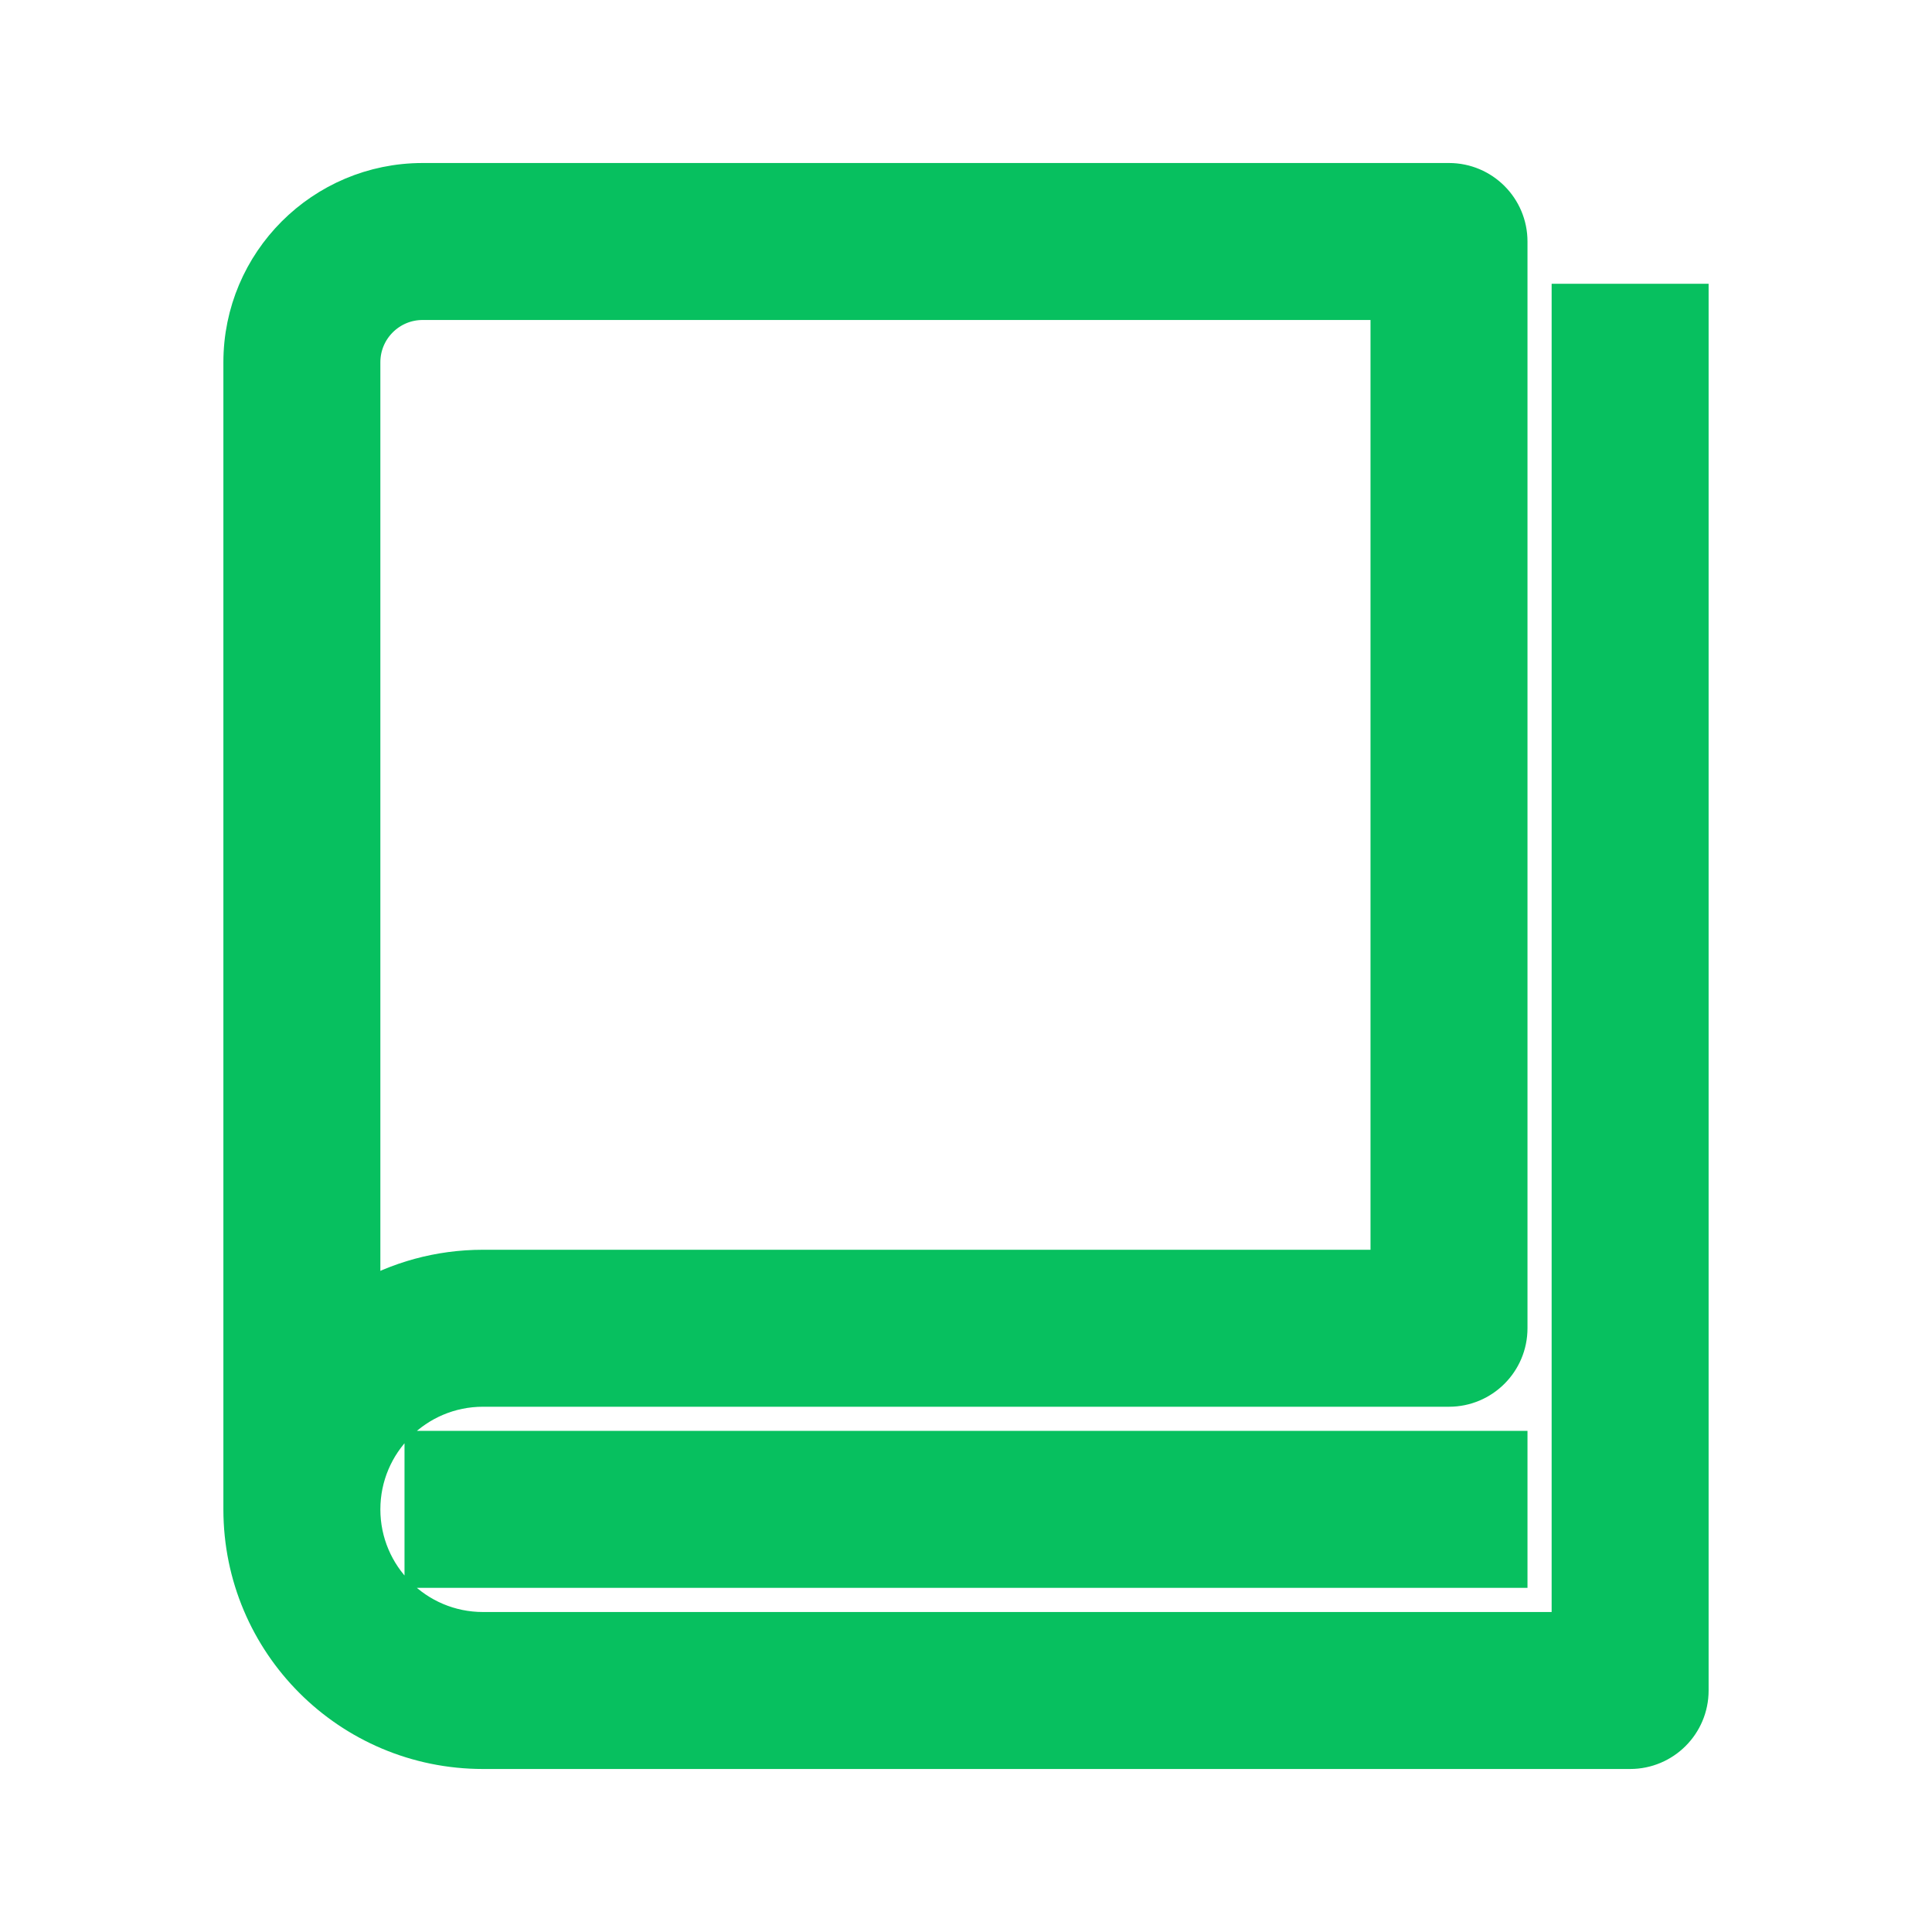
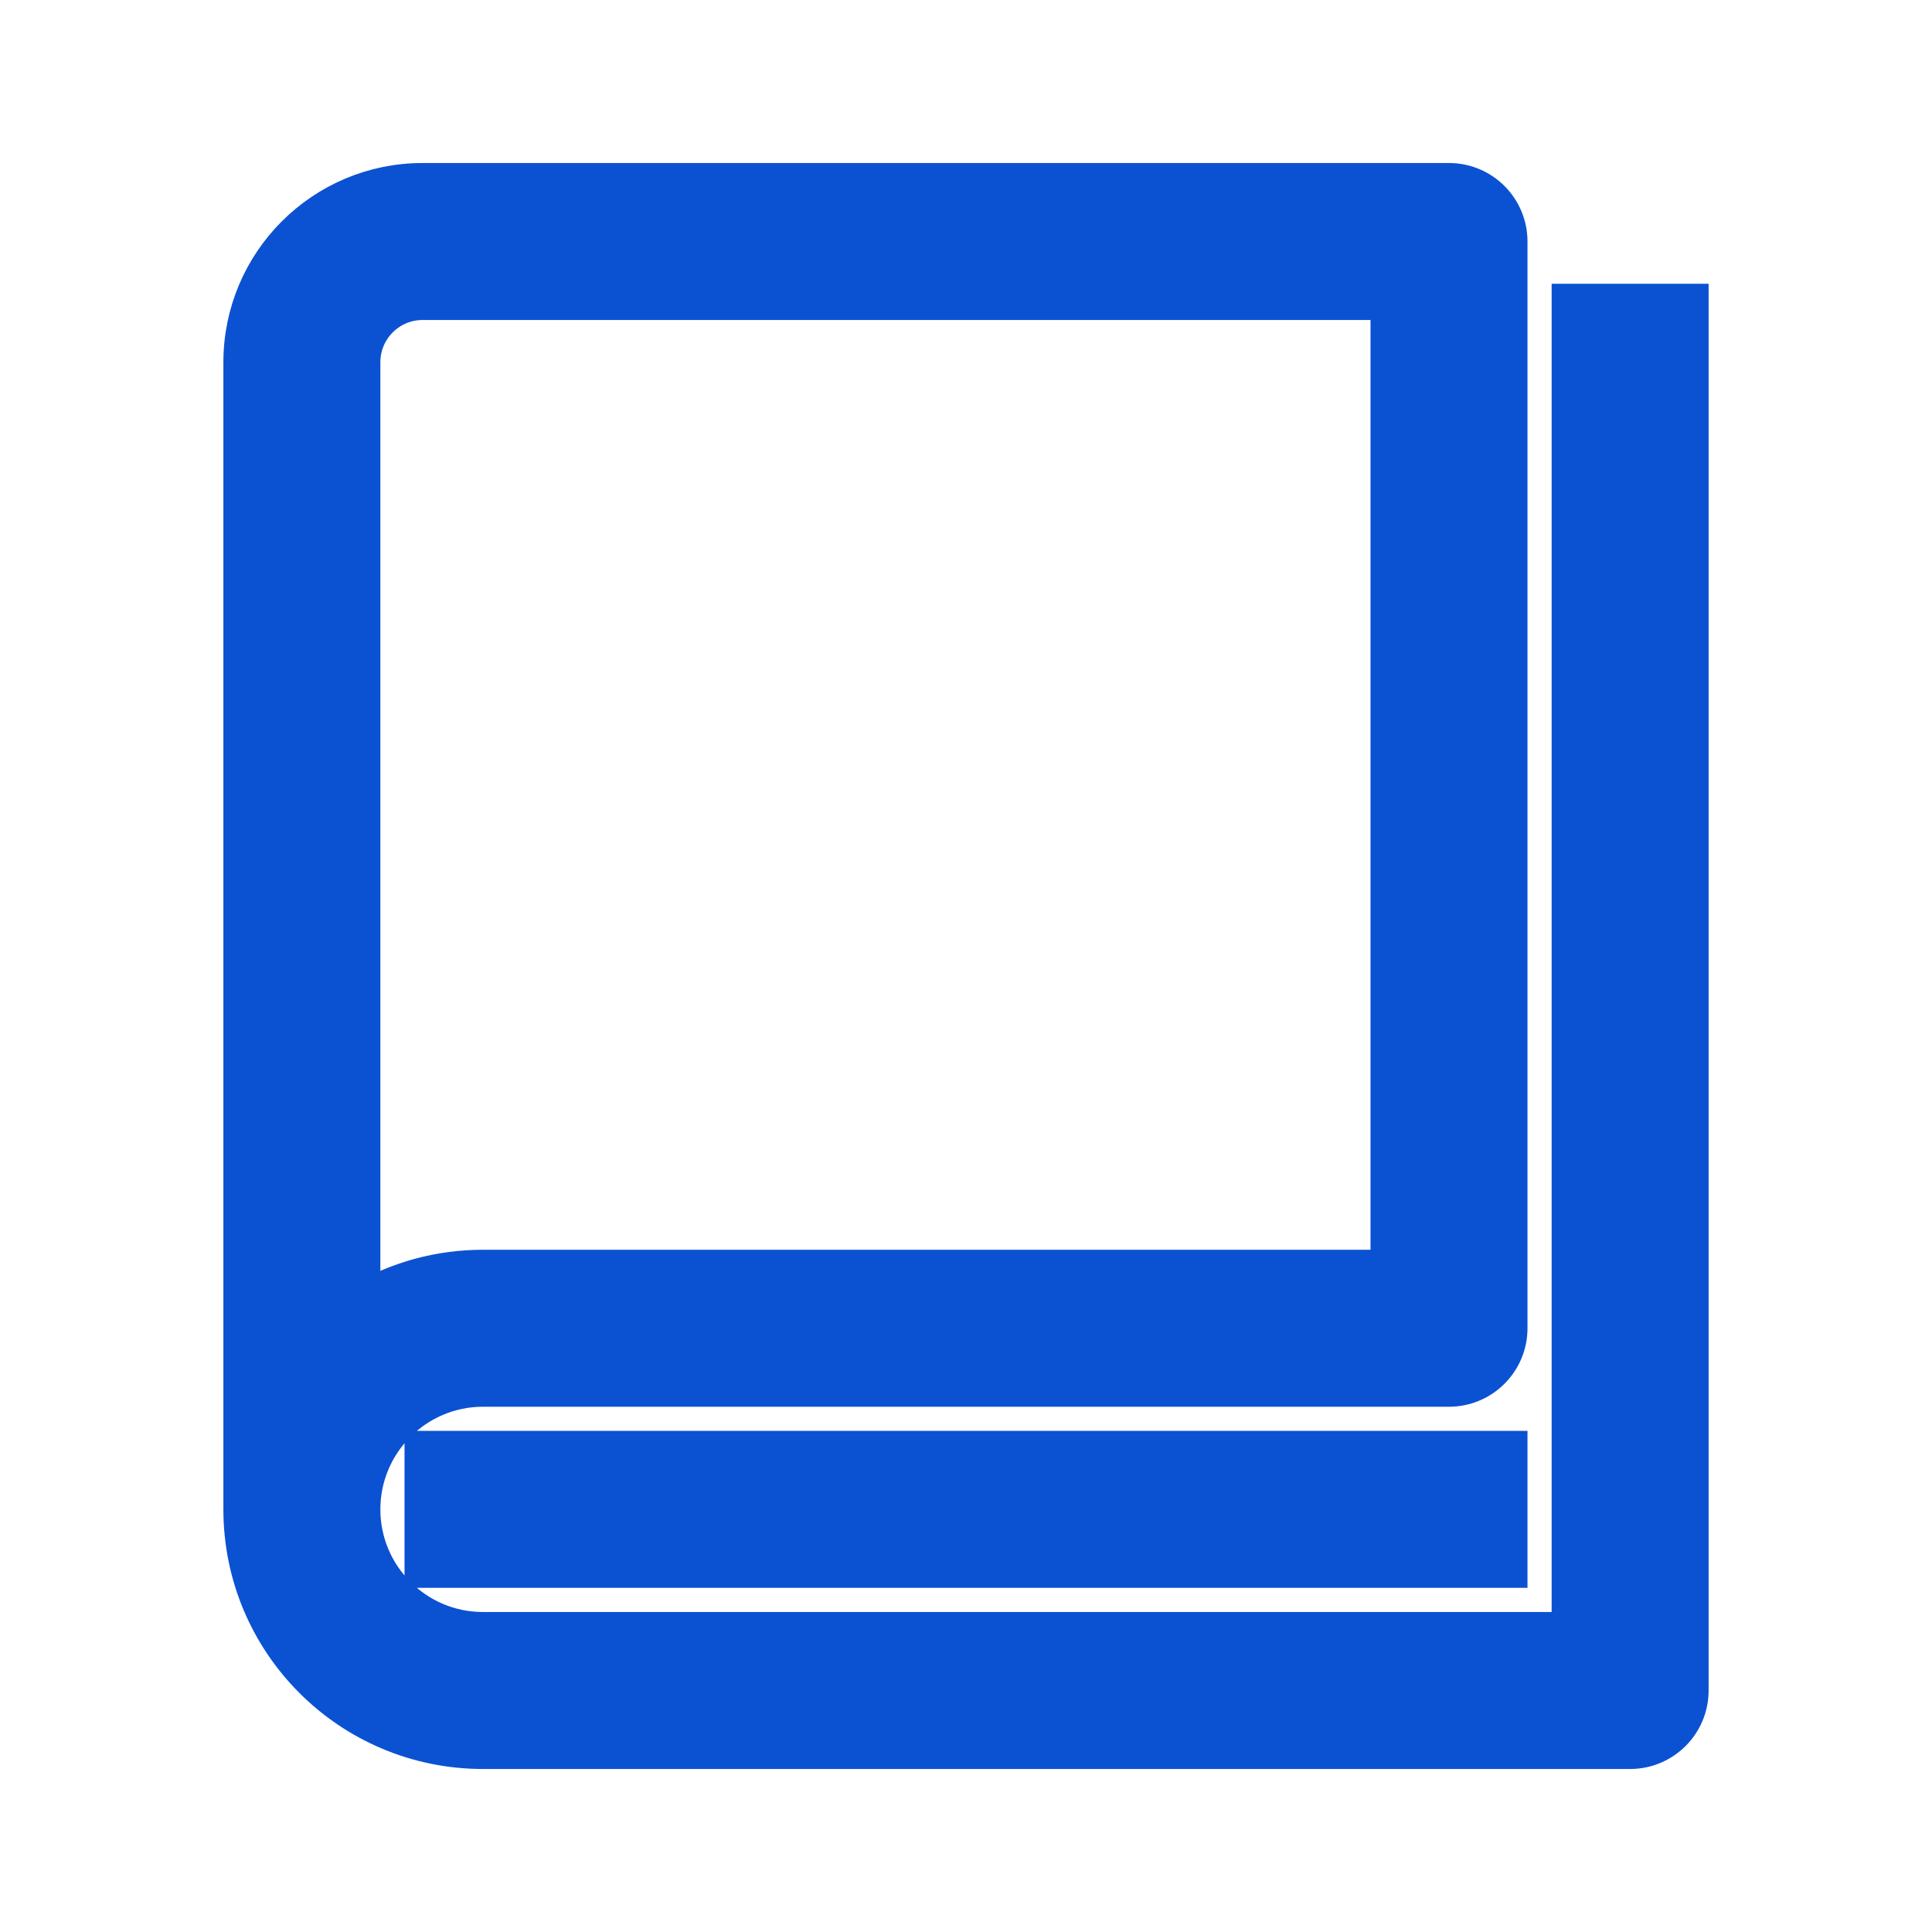
<svg xmlns="http://www.w3.org/2000/svg" fill="none" viewBox="0 0 16 16" width="128" height="128">
-   <path fill-rule="evenodd" clip-rule="evenodd" d="M2 3C2 2.172 2.672 1.5 3.5 1.5H12C12.276 1.5 12.5 1.724 12.5 2V11C12.5 11.276 12.276 11.5 12 11.5H4C3.448 11.5 3 11.948 3 12.5C3 13.052 3.448 13.5 4 13.5H13V2.5H14V14C14 14.276 13.776 14.5 13.5 14.5H4C2.895 14.5 2 13.605 2 12.5V3ZM3 10.768C3.294 10.597 3.636 10.5 4 10.5H11.5V2.5H3.5C3.224 2.5 3 2.724 3 3V10.768ZM12.5 13H3.5V12H12.5V13Z" fill="#07C05F" stroke="#07C05F" stroke-width="0.3" />
+   <path fill-rule="evenodd" clip-rule="evenodd" d="M2 3C2 2.172 2.672 1.5 3.5 1.5H12C12.276 1.5 12.5 1.724 12.5 2V11C12.5 11.276 12.276 11.5 12 11.5H4C3.448 11.5 3 11.948 3 12.5C3 13.052 3.448 13.5 4 13.5H13V2.5H14V14C14 14.276 13.776 14.5 13.5 14.5H4C2.895 14.5 2 13.605 2 12.5V3ZM3 10.768C3.294 10.597 3.636 10.5 4 10.5H11.5V2.5H3.5C3.224 2.5 3 2.724 3 3V10.768ZM12.5 13H3.5V12H12.5V13Z" fill="#0b52d2" stroke="#0b52d2" stroke-width="0.3" />
</svg>
